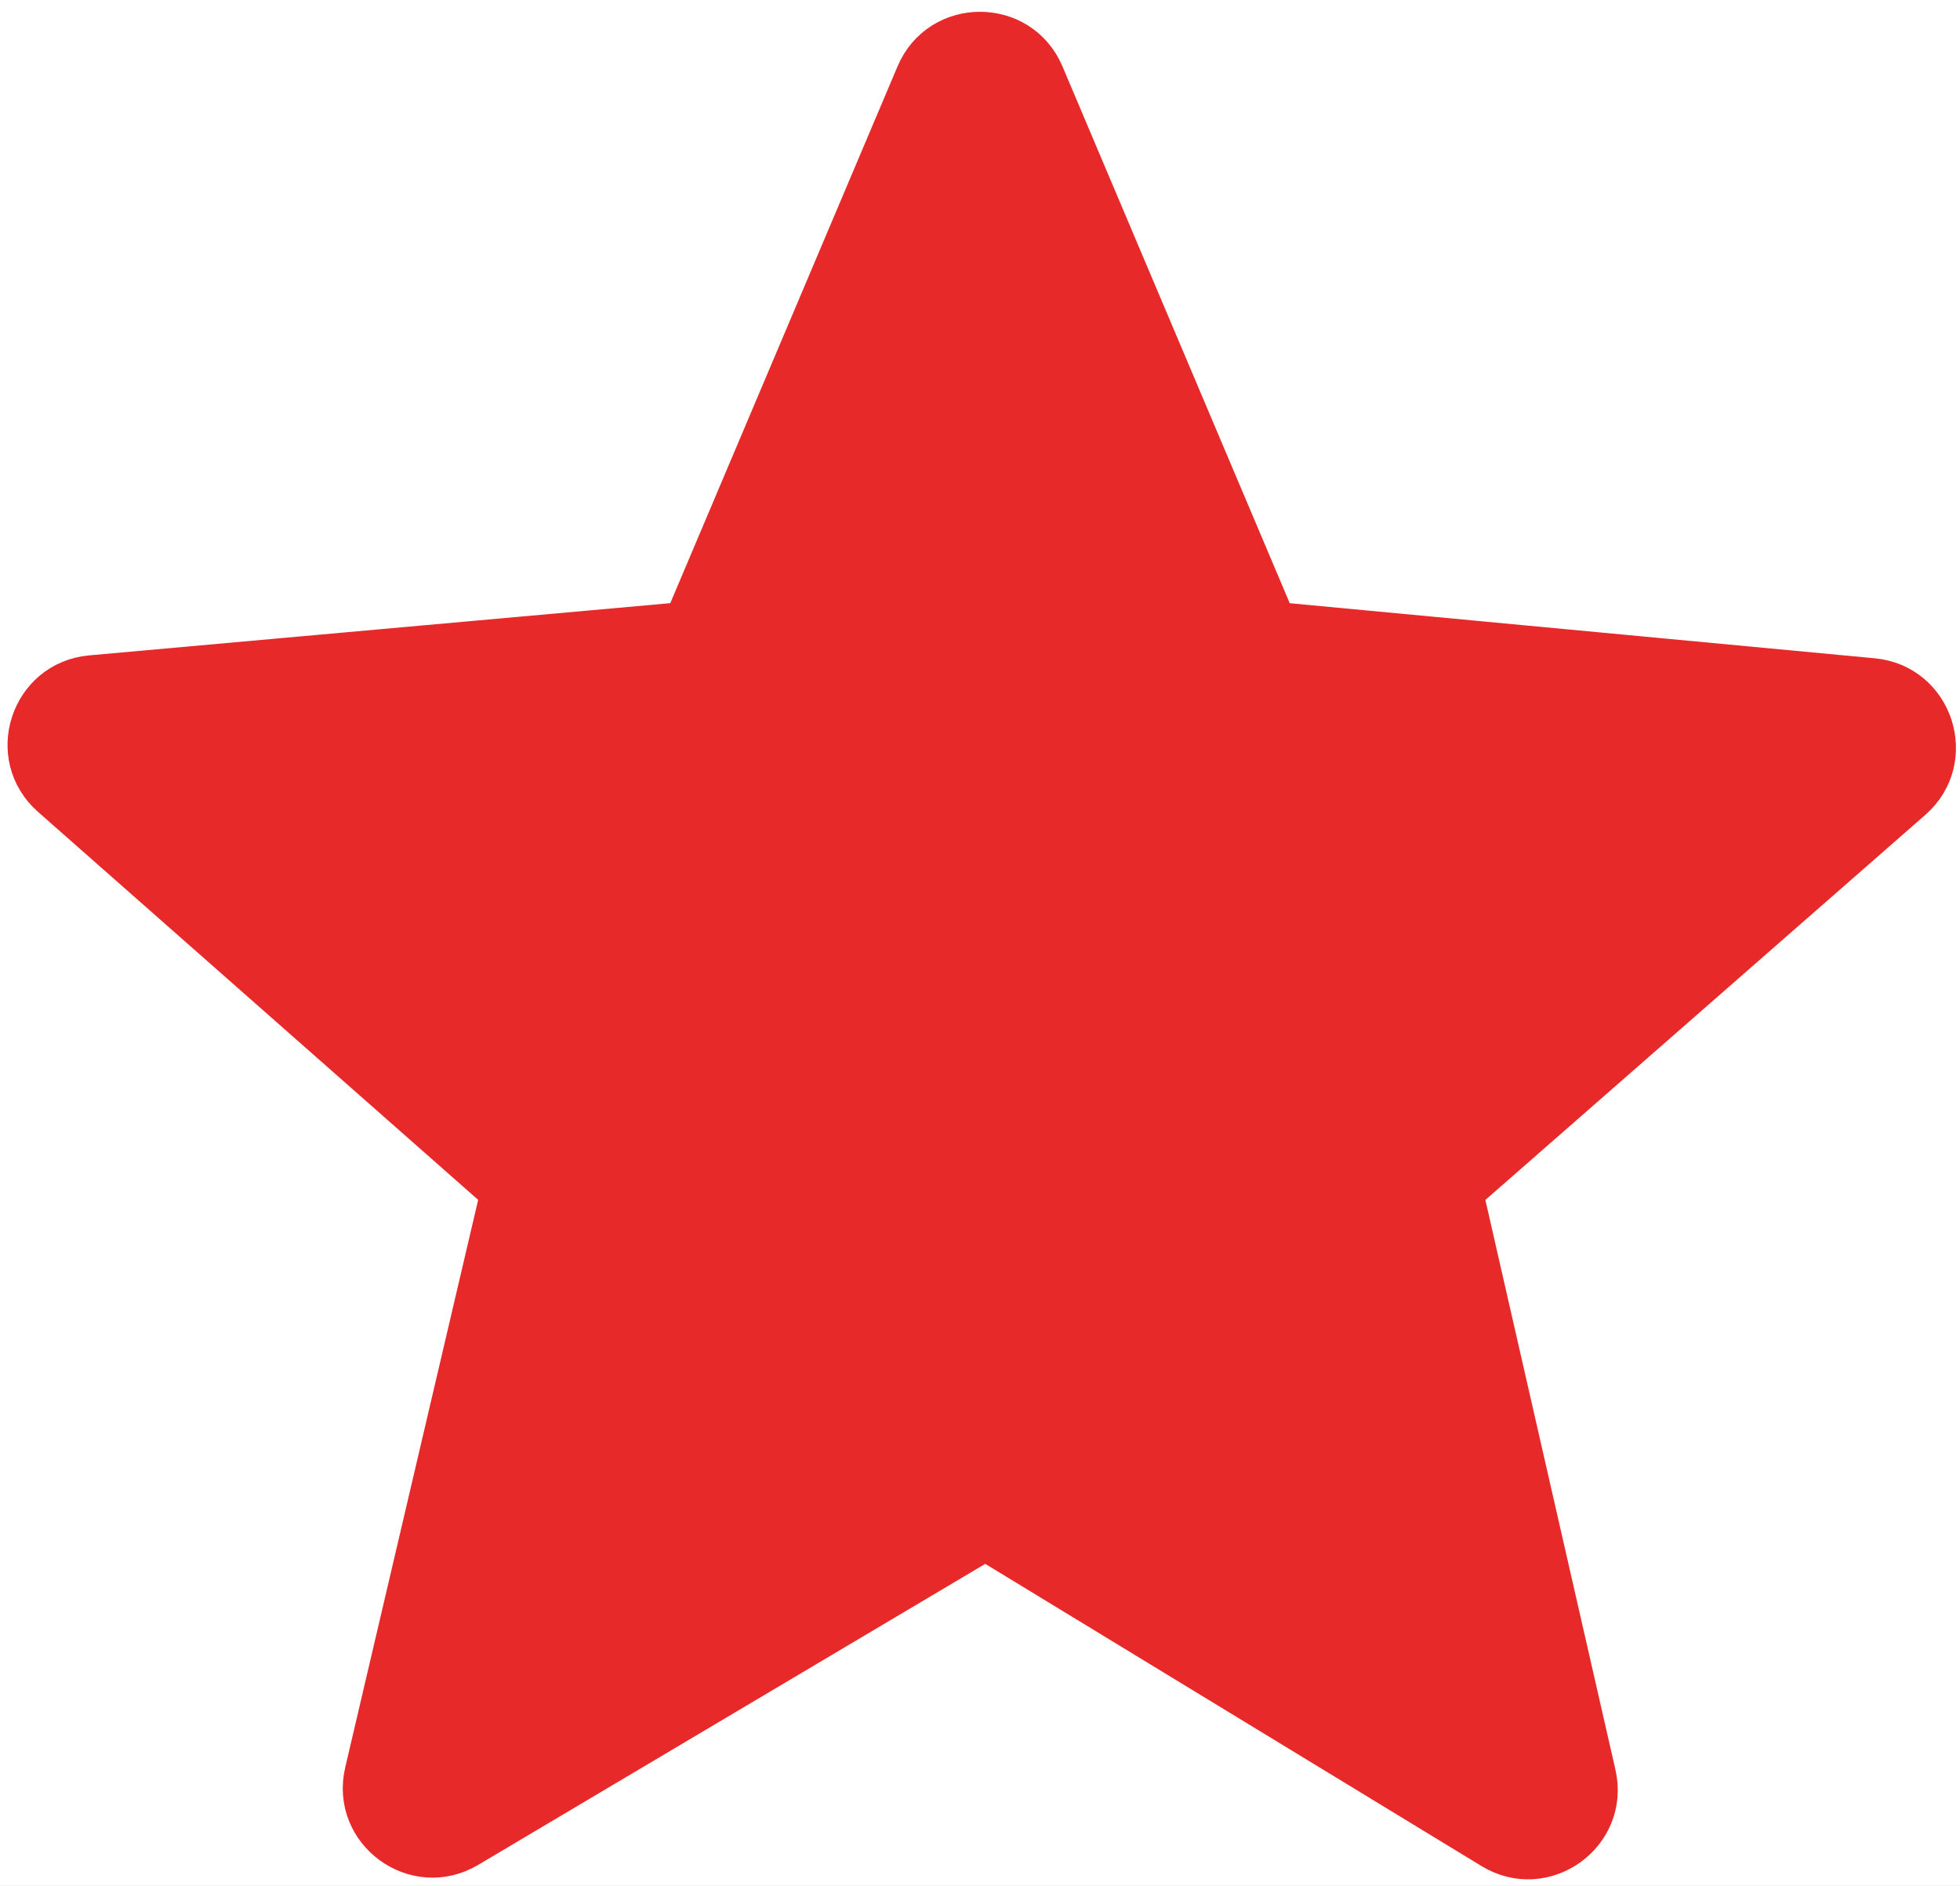
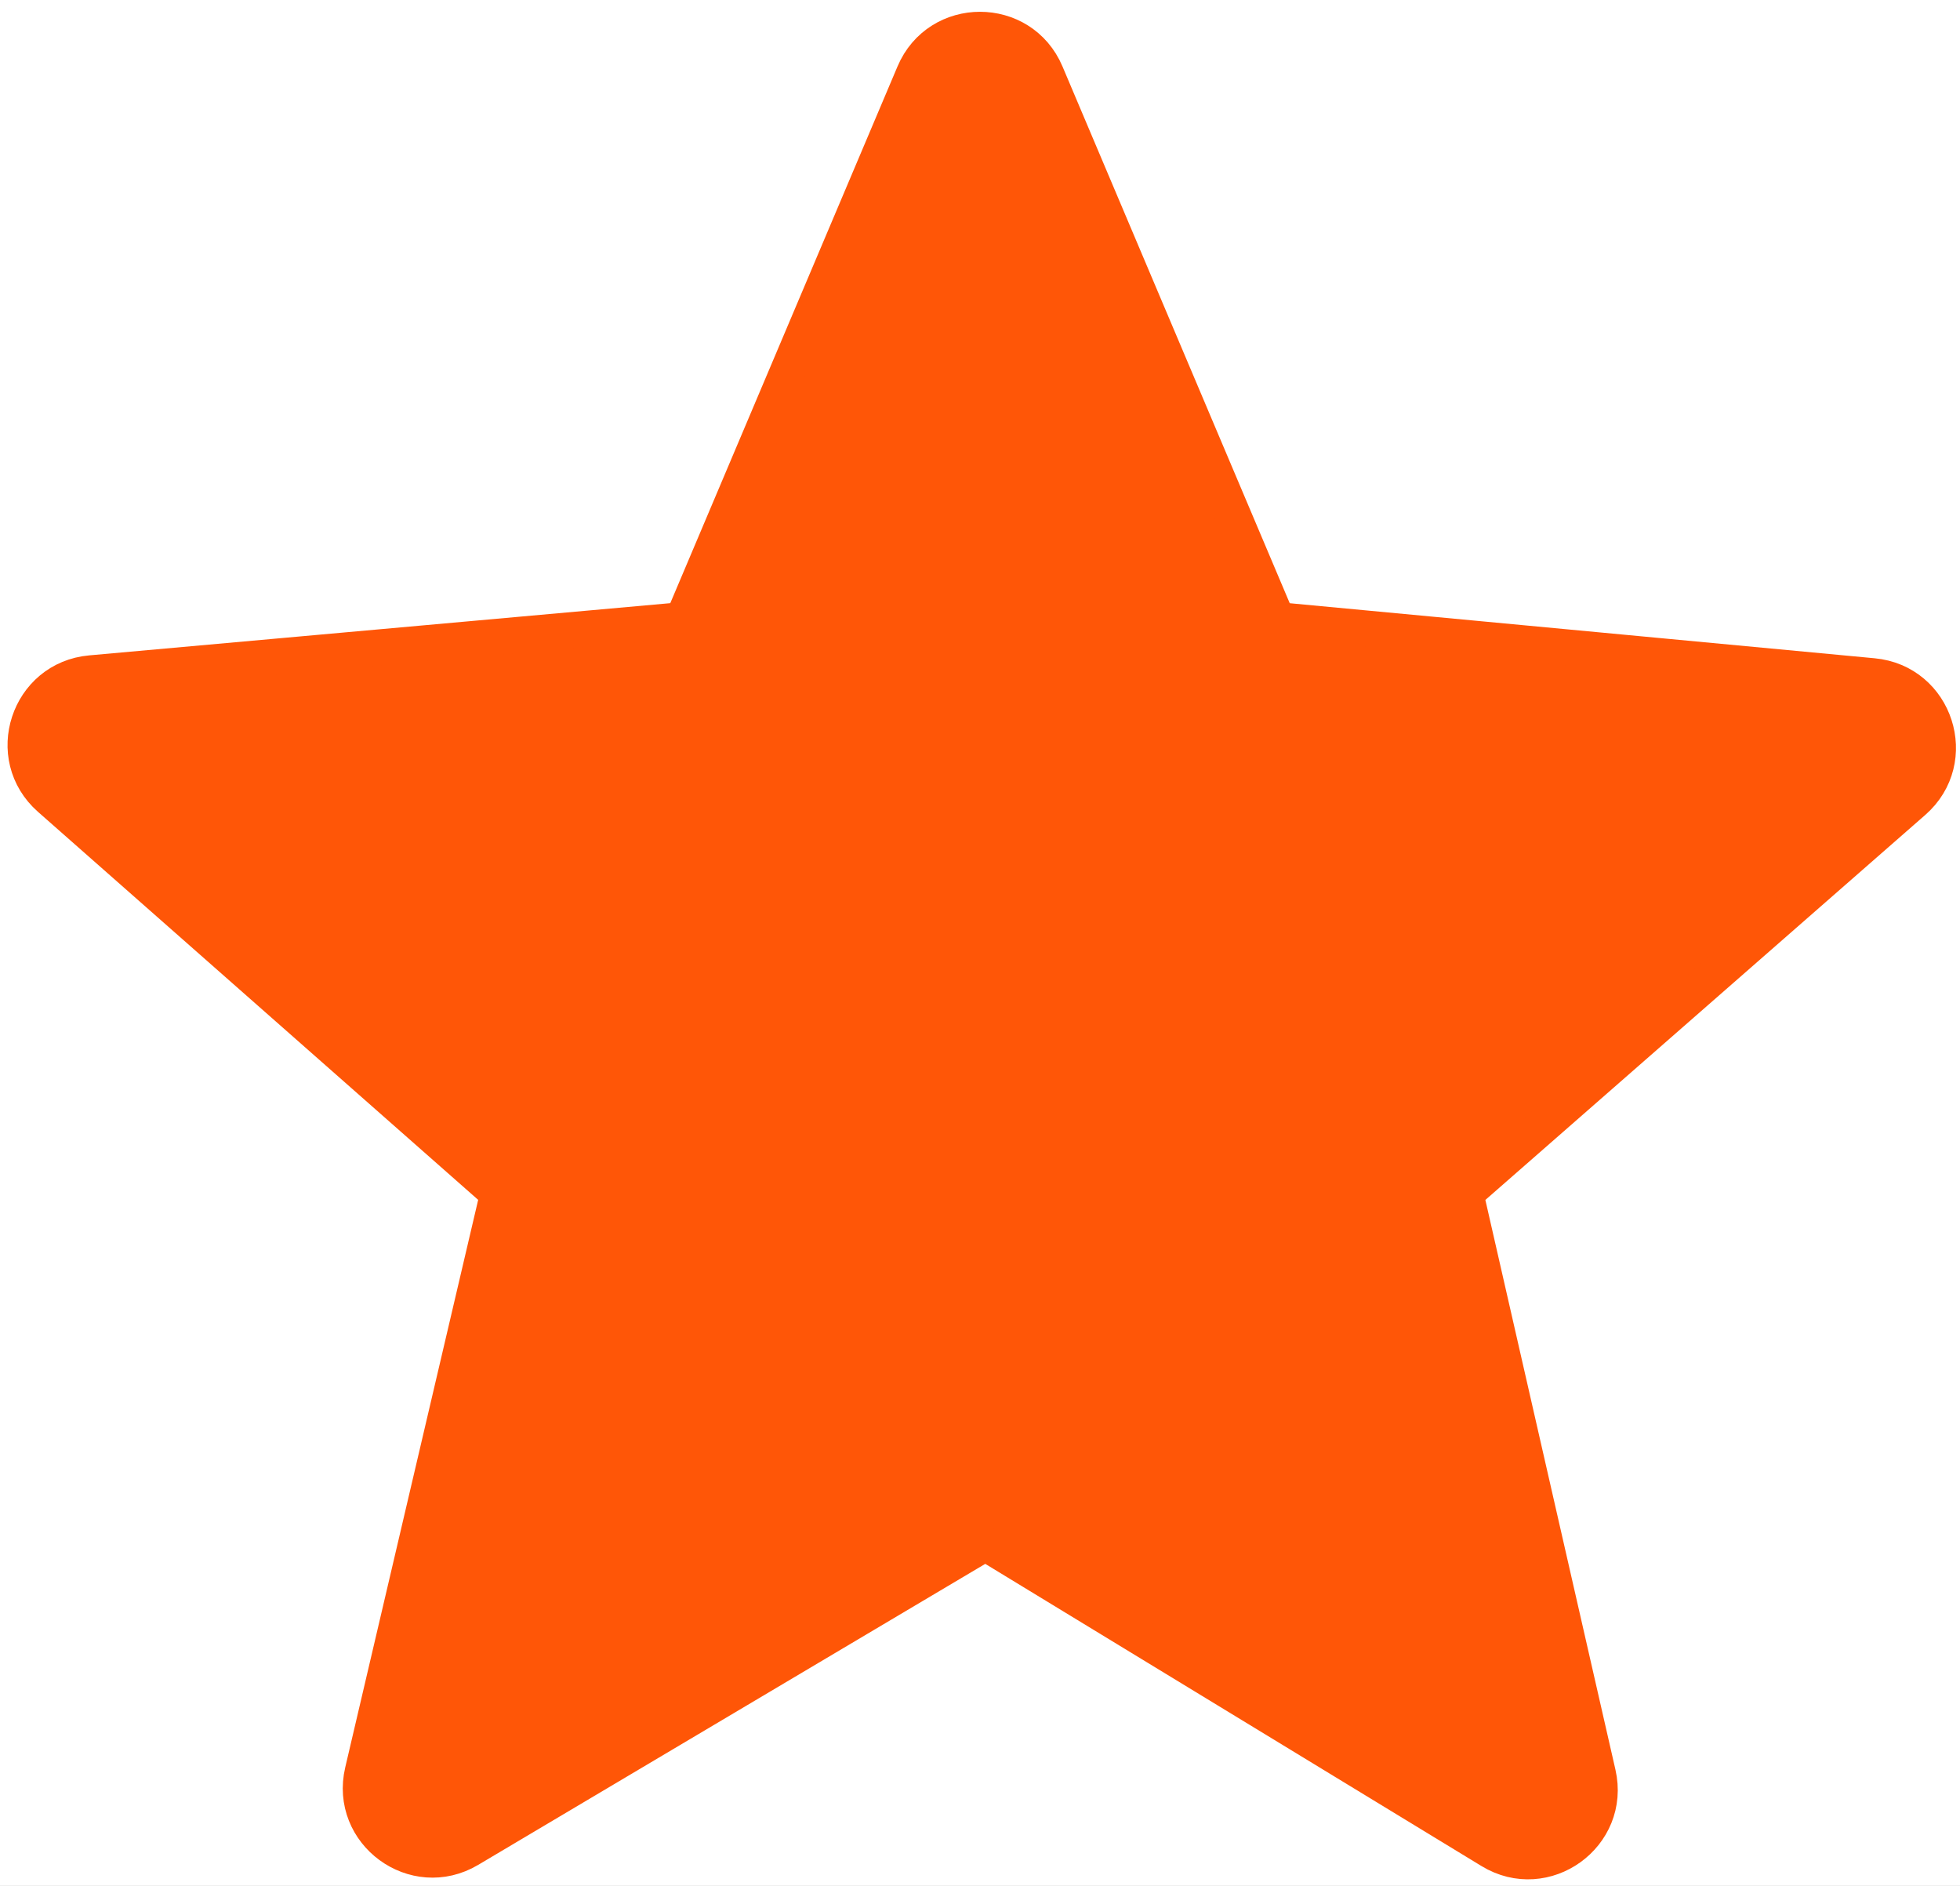
<svg xmlns="http://www.w3.org/2000/svg" width="547" height="526" viewBox="0 0 547 526" fill="none">
  <g clip-path="url(#clip0_1_2)">
    <rect width="547" height="526" fill="white" />
-     <path d="M355.336 170.251L291.917 20.49C285.028 4.222 261.972 4.222 255.083 20.49L191.67 170.238C190.95 171.938 189.352 173.103 187.513 173.268L25.341 187.837C7.848 189.408 0.73 211.15 13.907 222.762L136.755 331.022C138.137 332.24 138.738 334.12 138.317 335.913L101.216 494.264C97.194 511.428 115.736 525.023 130.896 516.025L272.415 432.034C274.006 431.09 275.987 431.101 277.567 432.063L416.061 516.38C431.165 525.576 449.897 512.084 445.96 494.845L409.665 335.91C409.255 334.118 409.863 332.245 411.247 331.034L534.019 223.608C547.232 212.047 540.202 190.29 522.723 188.645L359.472 173.28C357.641 173.107 356.053 171.944 355.336 170.251Z" fill="#e72929" stroke="#e72929" stroke-width="10" />
+     <path d="M355.336 170.251L291.917 20.49C285.028 4.222 261.972 4.222 255.083 20.49L191.67 170.238C190.95 171.938 189.352 173.103 187.513 173.268L25.341 187.837C7.848 189.408 0.73 211.15 13.907 222.762L136.755 331.022C138.137 332.24 138.738 334.12 138.317 335.913L101.216 494.264C97.194 511.428 115.736 525.023 130.896 516.025L272.415 432.034C274.006 431.09 275.987 431.101 277.567 432.063L416.061 516.38C431.165 525.576 449.897 512.084 445.96 494.845L409.665 335.91C409.255 334.118 409.863 332.245 411.247 331.034L534.019 223.608C547.232 212.047 540.202 190.29 522.723 188.645L359.472 173.28C357.641 173.107 356.053 171.944 355.336 170.251Z" fill="#FF5607" stroke="#FF5607" stroke-width="10" />
  </g>
  <defs>
    <clipPath id="clip0_1_2">
      <rect width="547" height="526" fill="white" />
    </clipPath>
  </defs>
</svg>
